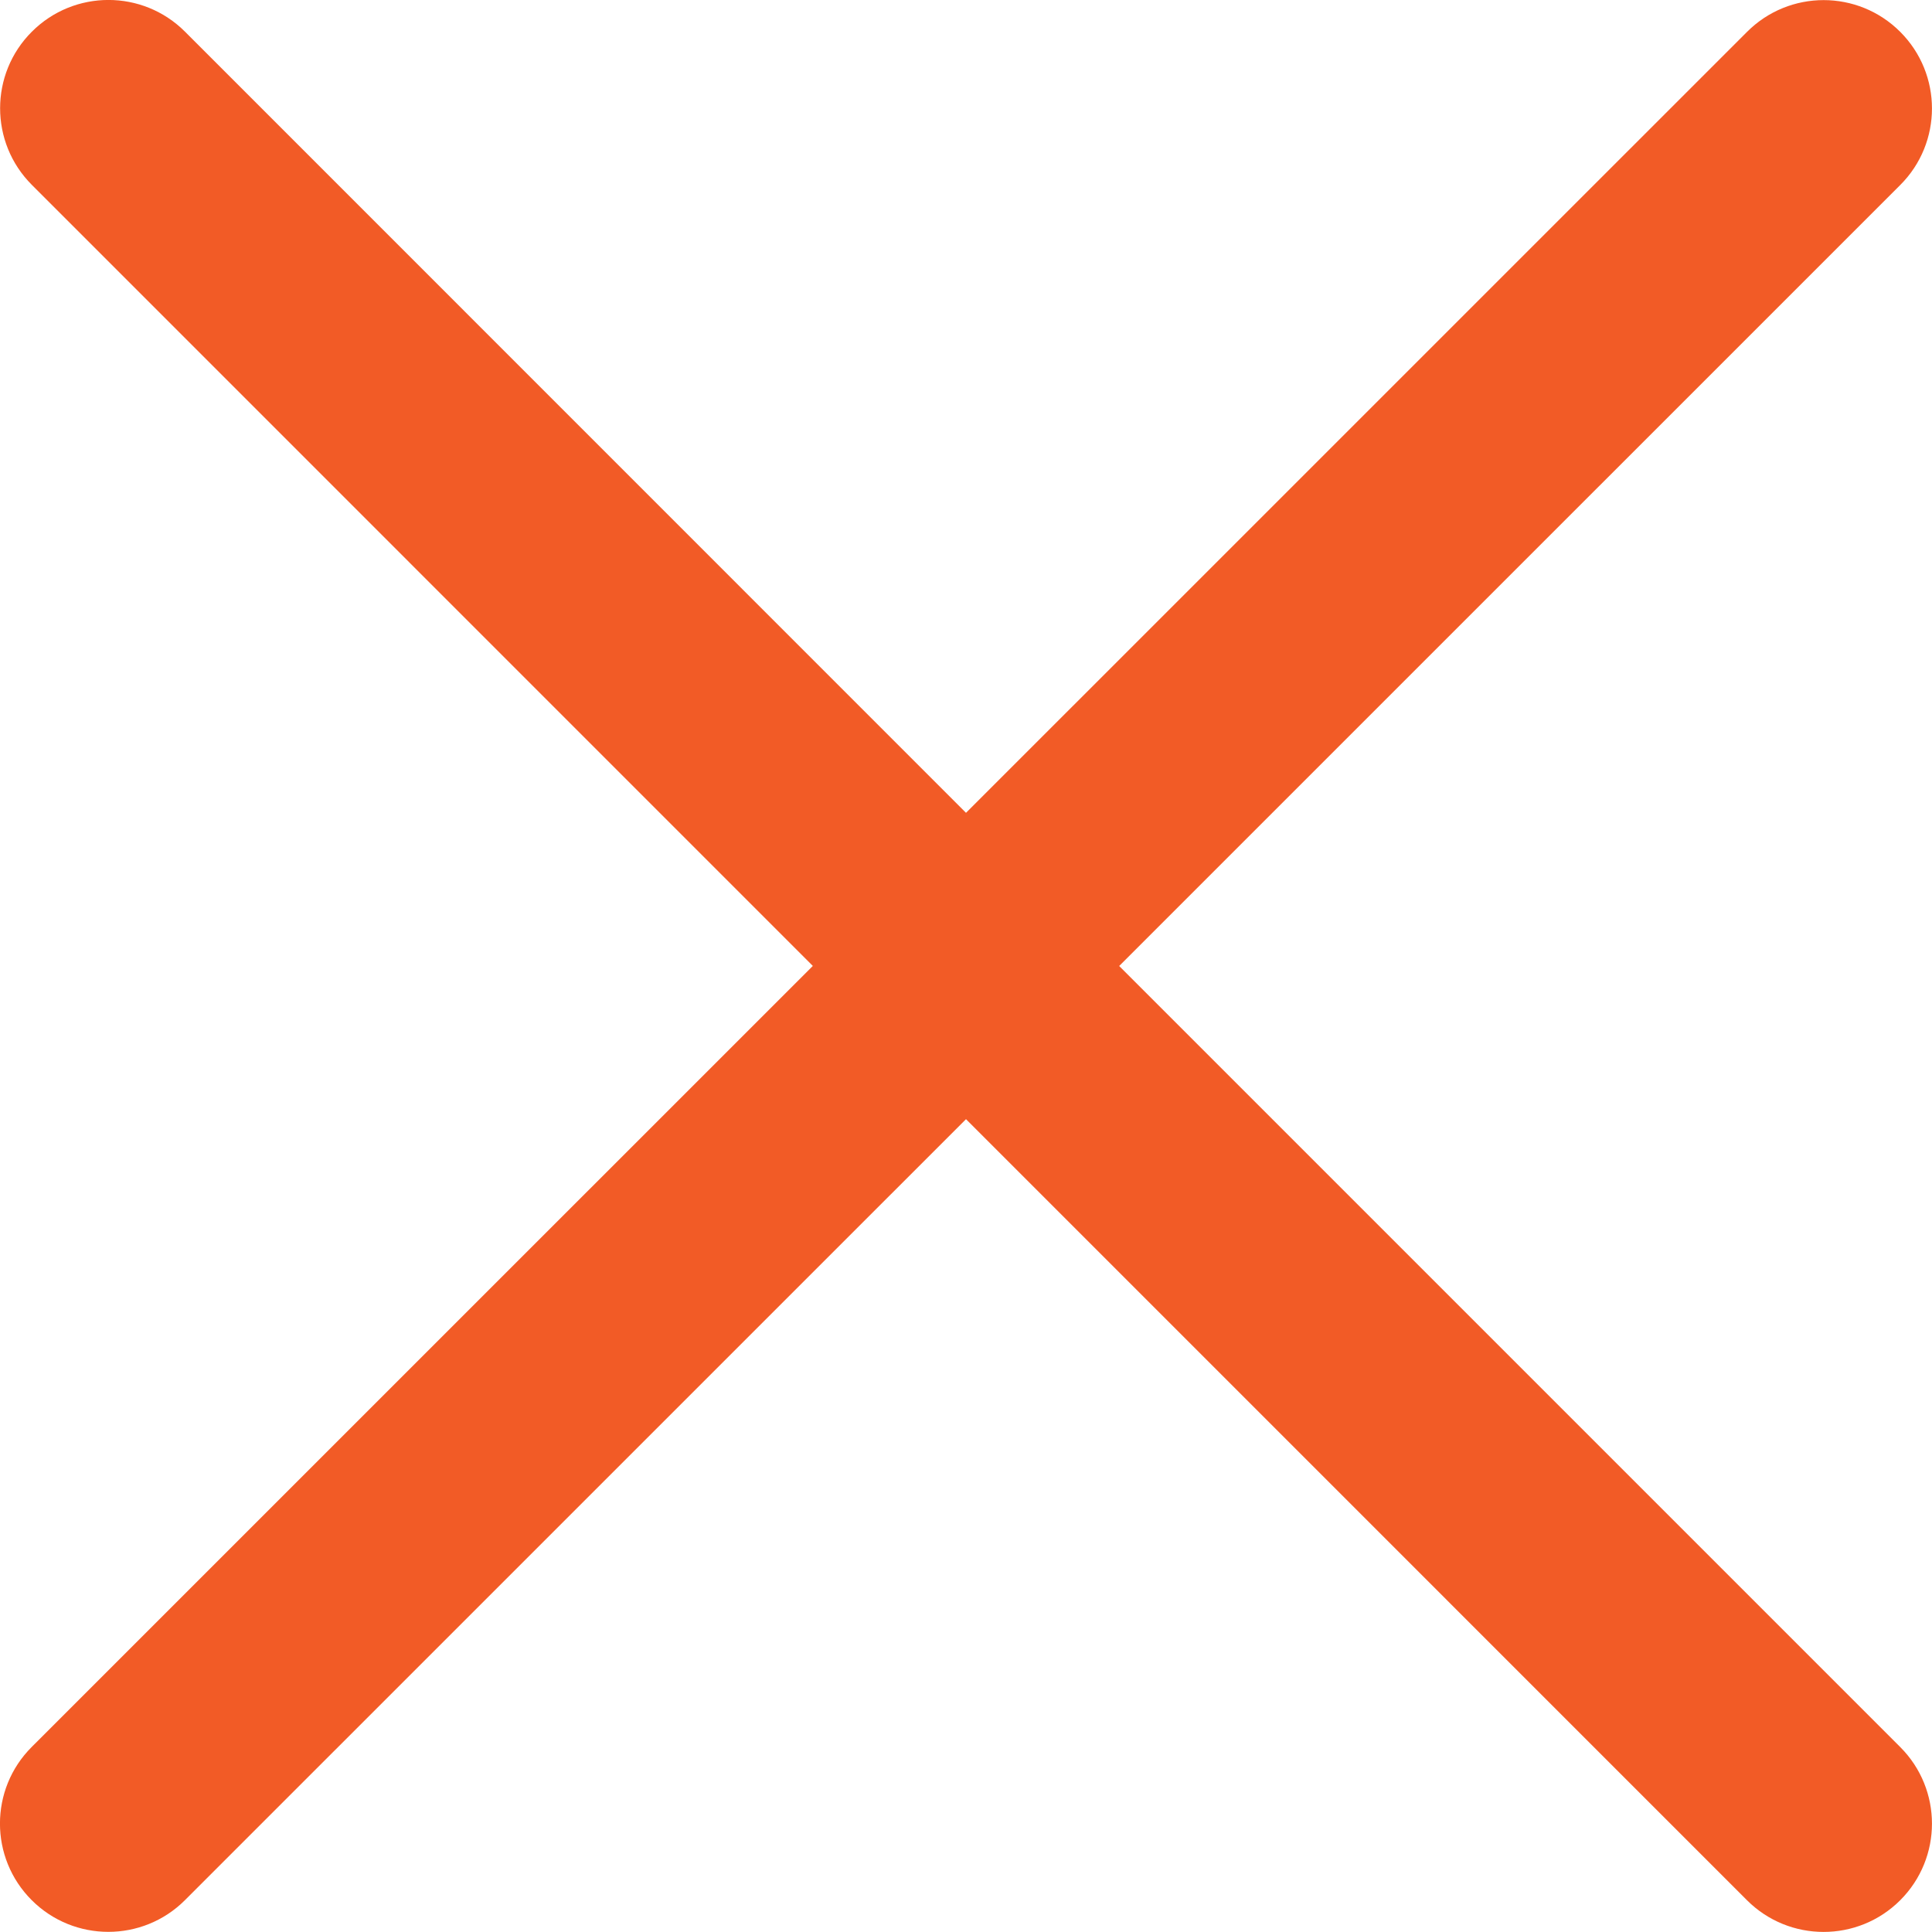
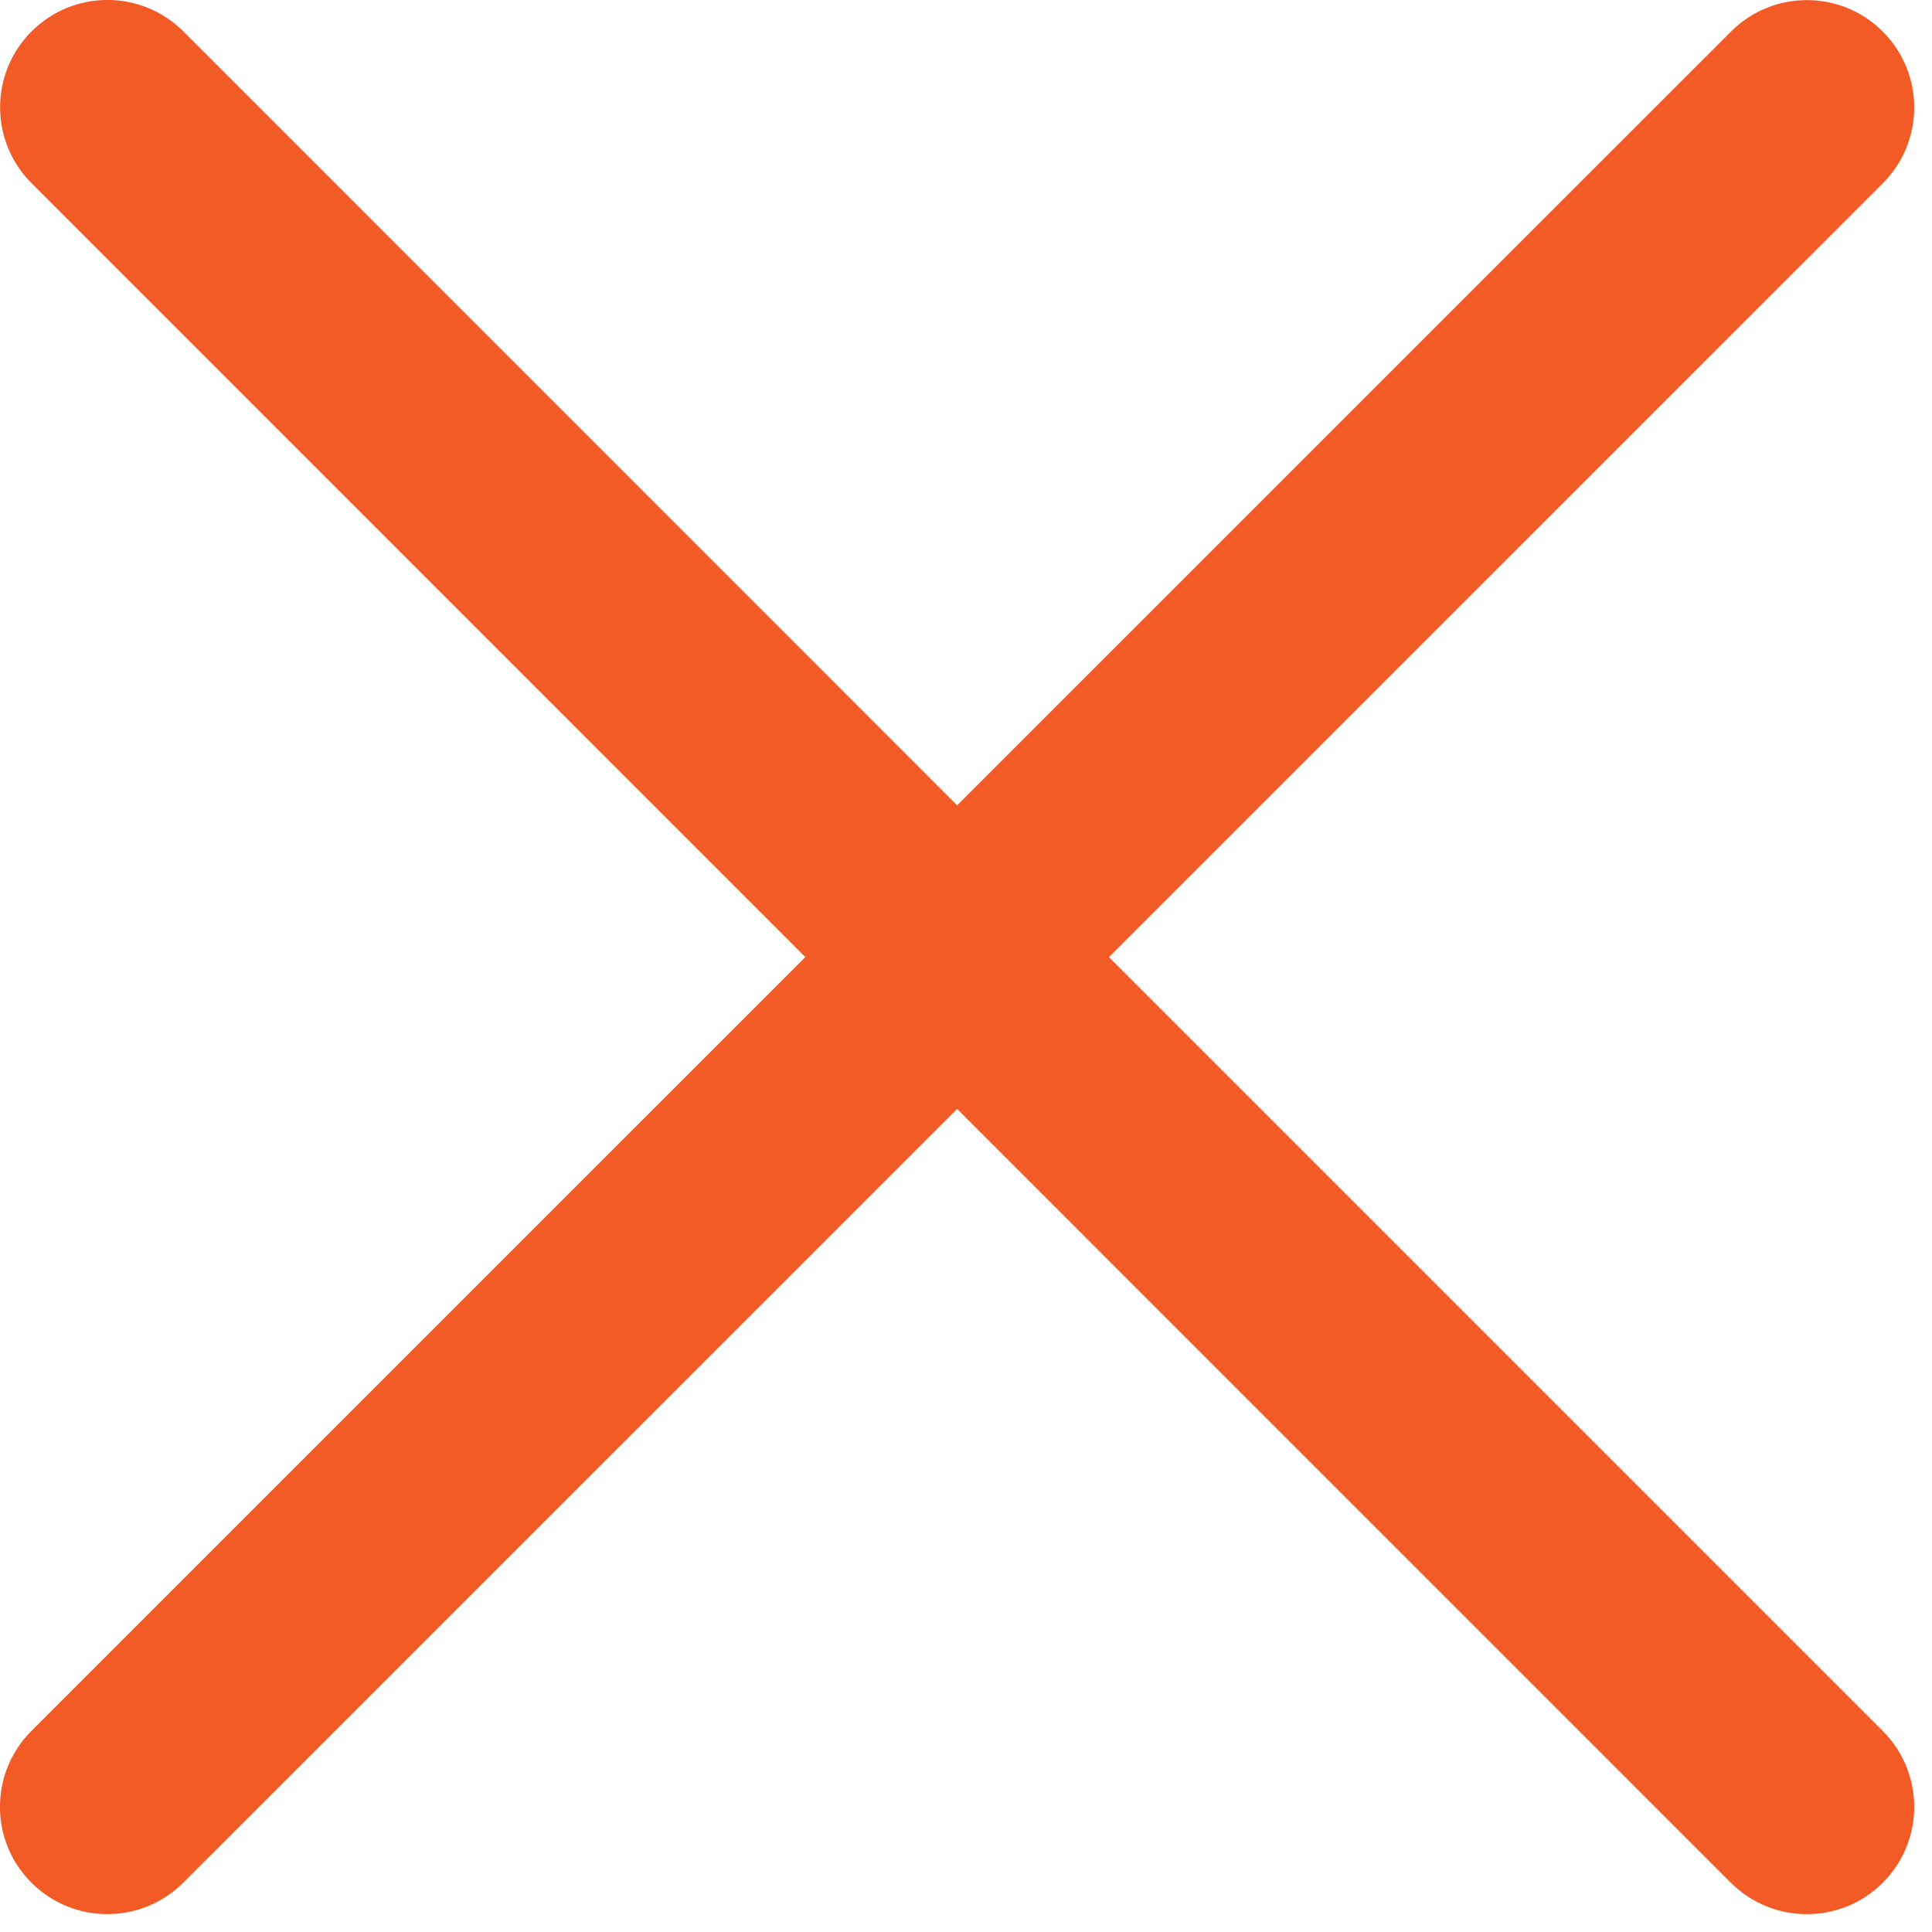
- <svg xmlns="http://www.w3.org/2000/svg" version="1.0" id="Layer_1" x="0px" y="0px" width="26.752px" height="26.752px" viewBox="0 0 26.752 26.752" enable-background="new 0 0 26.752 26.752" xml:space="preserve" fill="#f25b26">
+ <svg xmlns="http://www.w3.org/2000/svg" version="1.0" id="Layer_1" x="0px" y="0px" width="27" height="27" viewBox="0 0 27 27" enable-background="new 0 0 26.752 26.752" xml:space="preserve" fill="#f25b26">
  <path d="M15.497,13.376L26.312,2.562c0.586-0.585,0.586-1.535,0-2.121s-1.535-0.586-2.121,0L13.376,11.255L2.562,0.439 c-0.586-0.586-1.535-0.586-2.121,0c-0.586,0.585-0.586,1.535,0,2.121l10.814,10.815L0.439,24.19c-0.586,0.586-0.586,1.535,0,2.121 c0.293,0.293,0.677,0.439,1.061,0.439s0.768-0.146,1.061-0.439l10.815-10.814L24.19,26.312c0.293,0.293,0.677,0.439,1.061,0.439 s0.768-0.146,1.061-0.439c0.586-0.586,0.586-1.535,0-2.121L15.497,13.376z" />
</svg>
